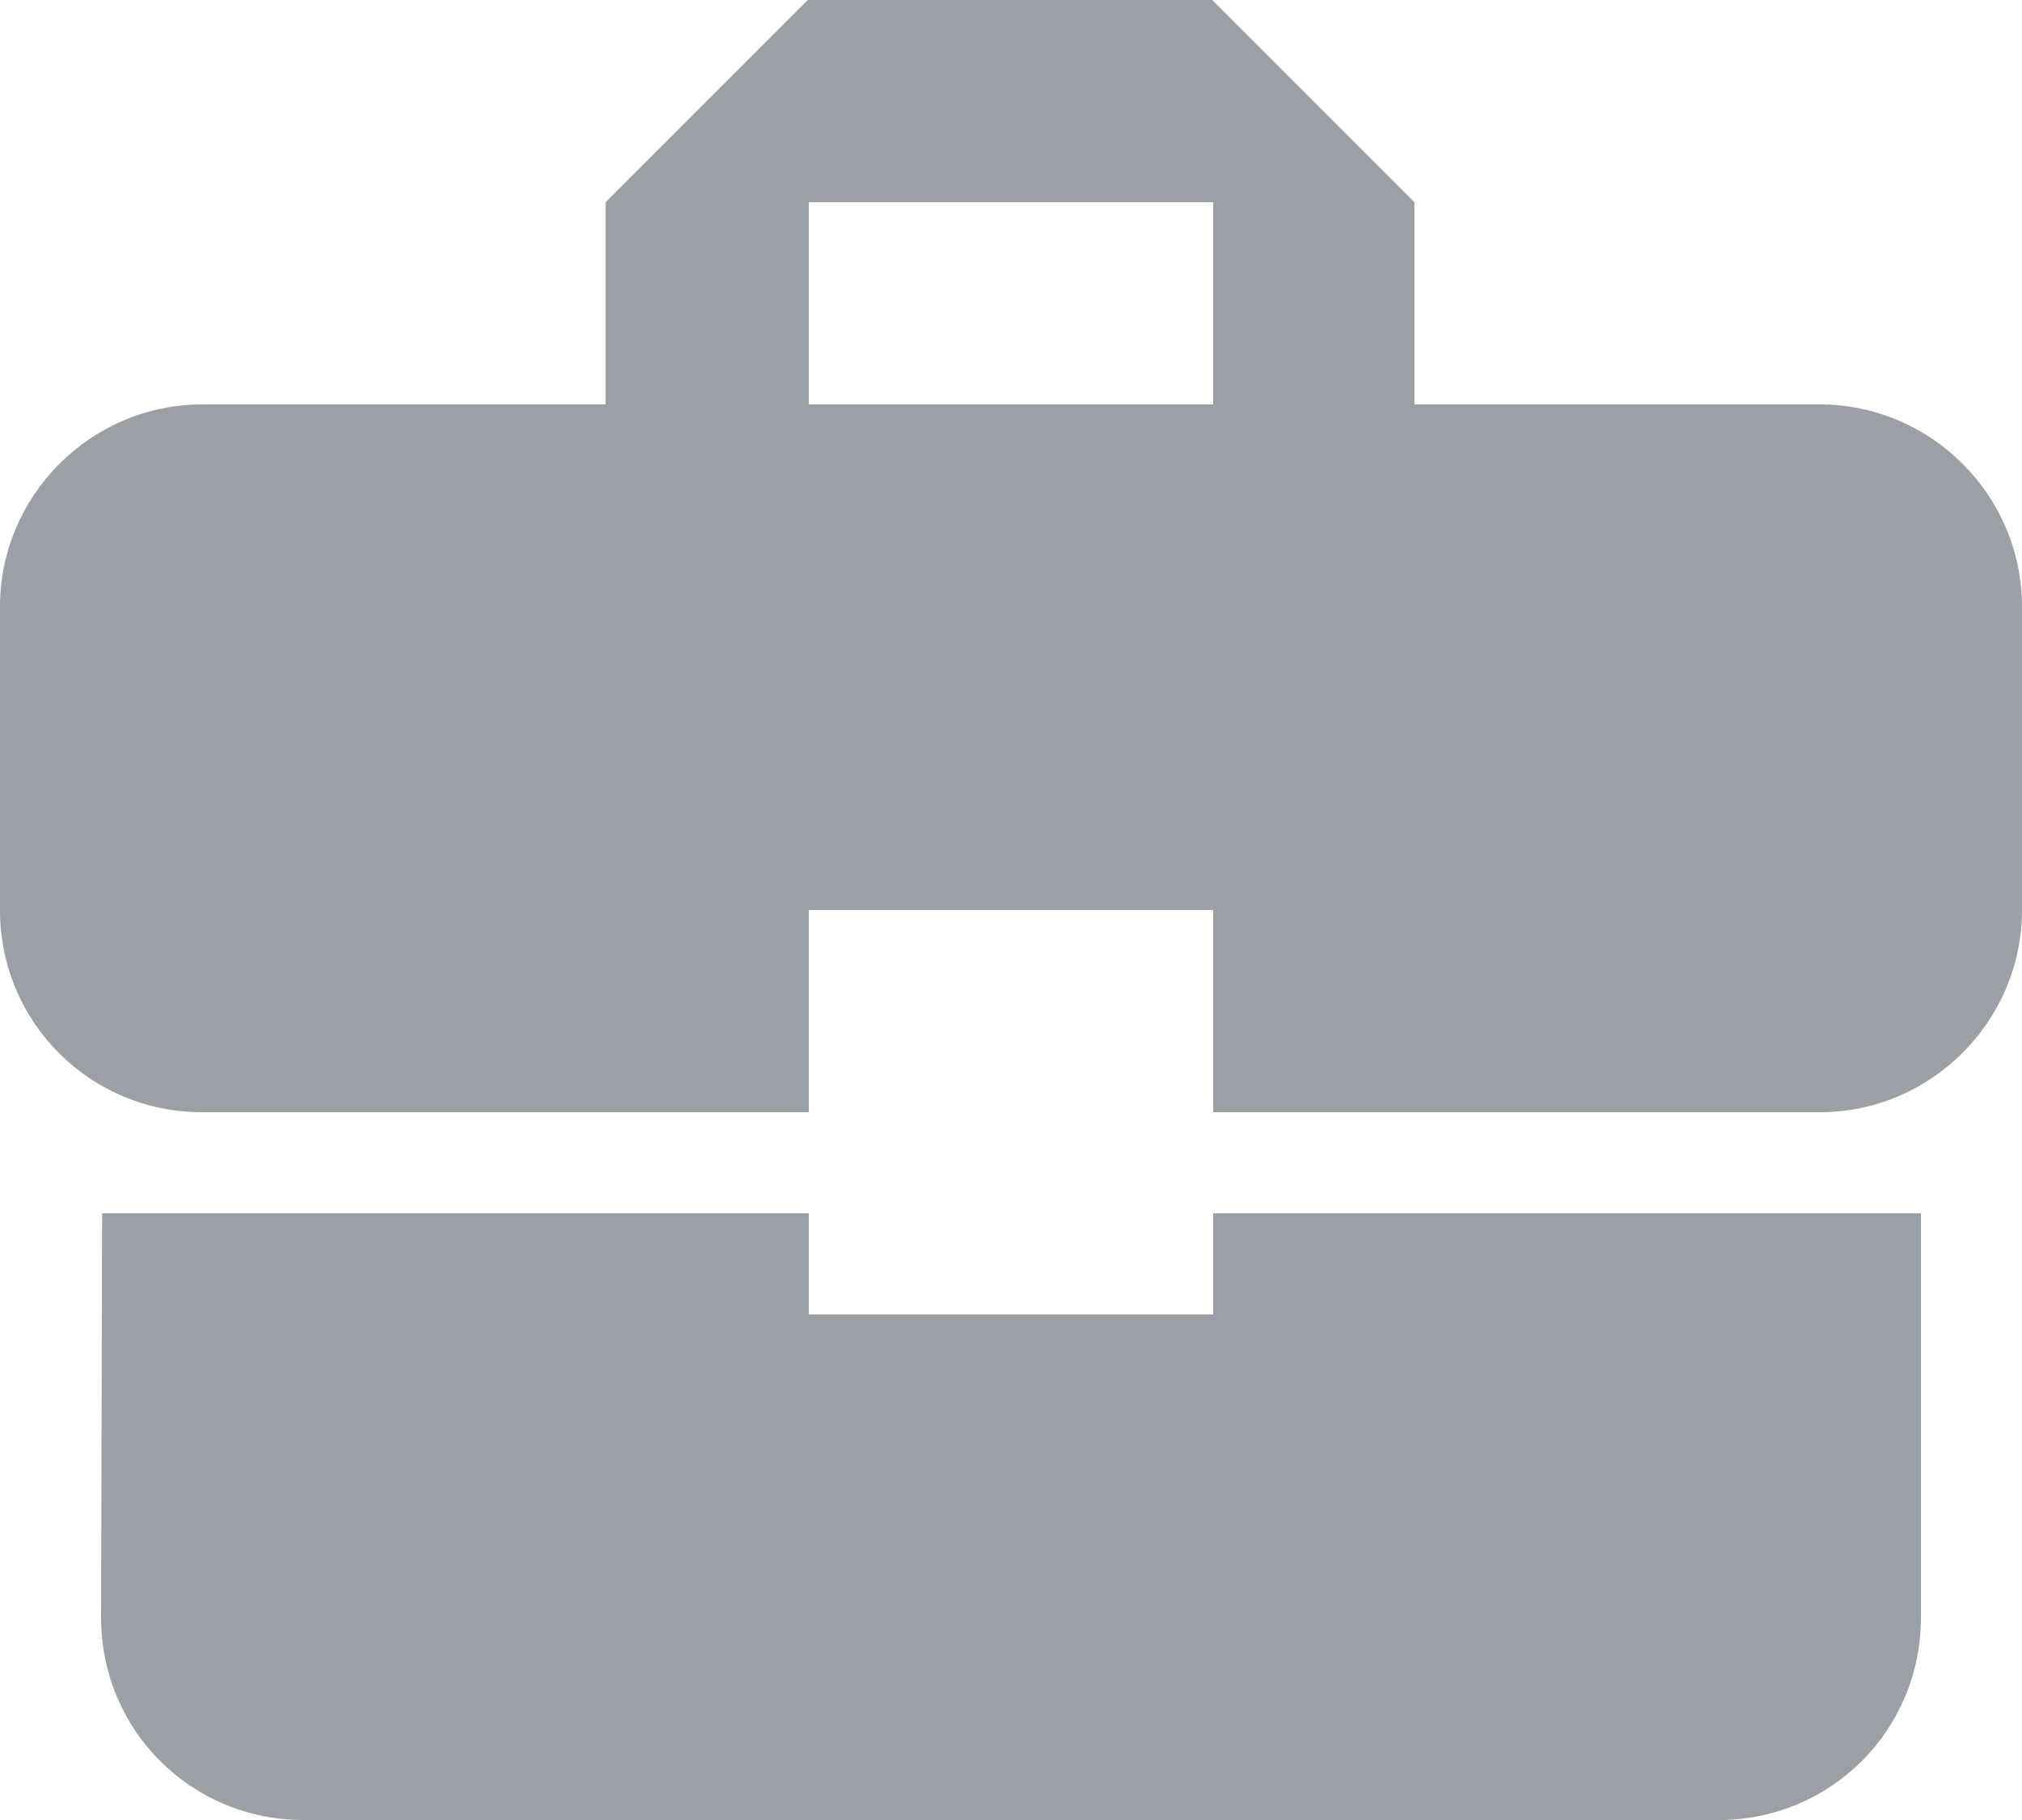
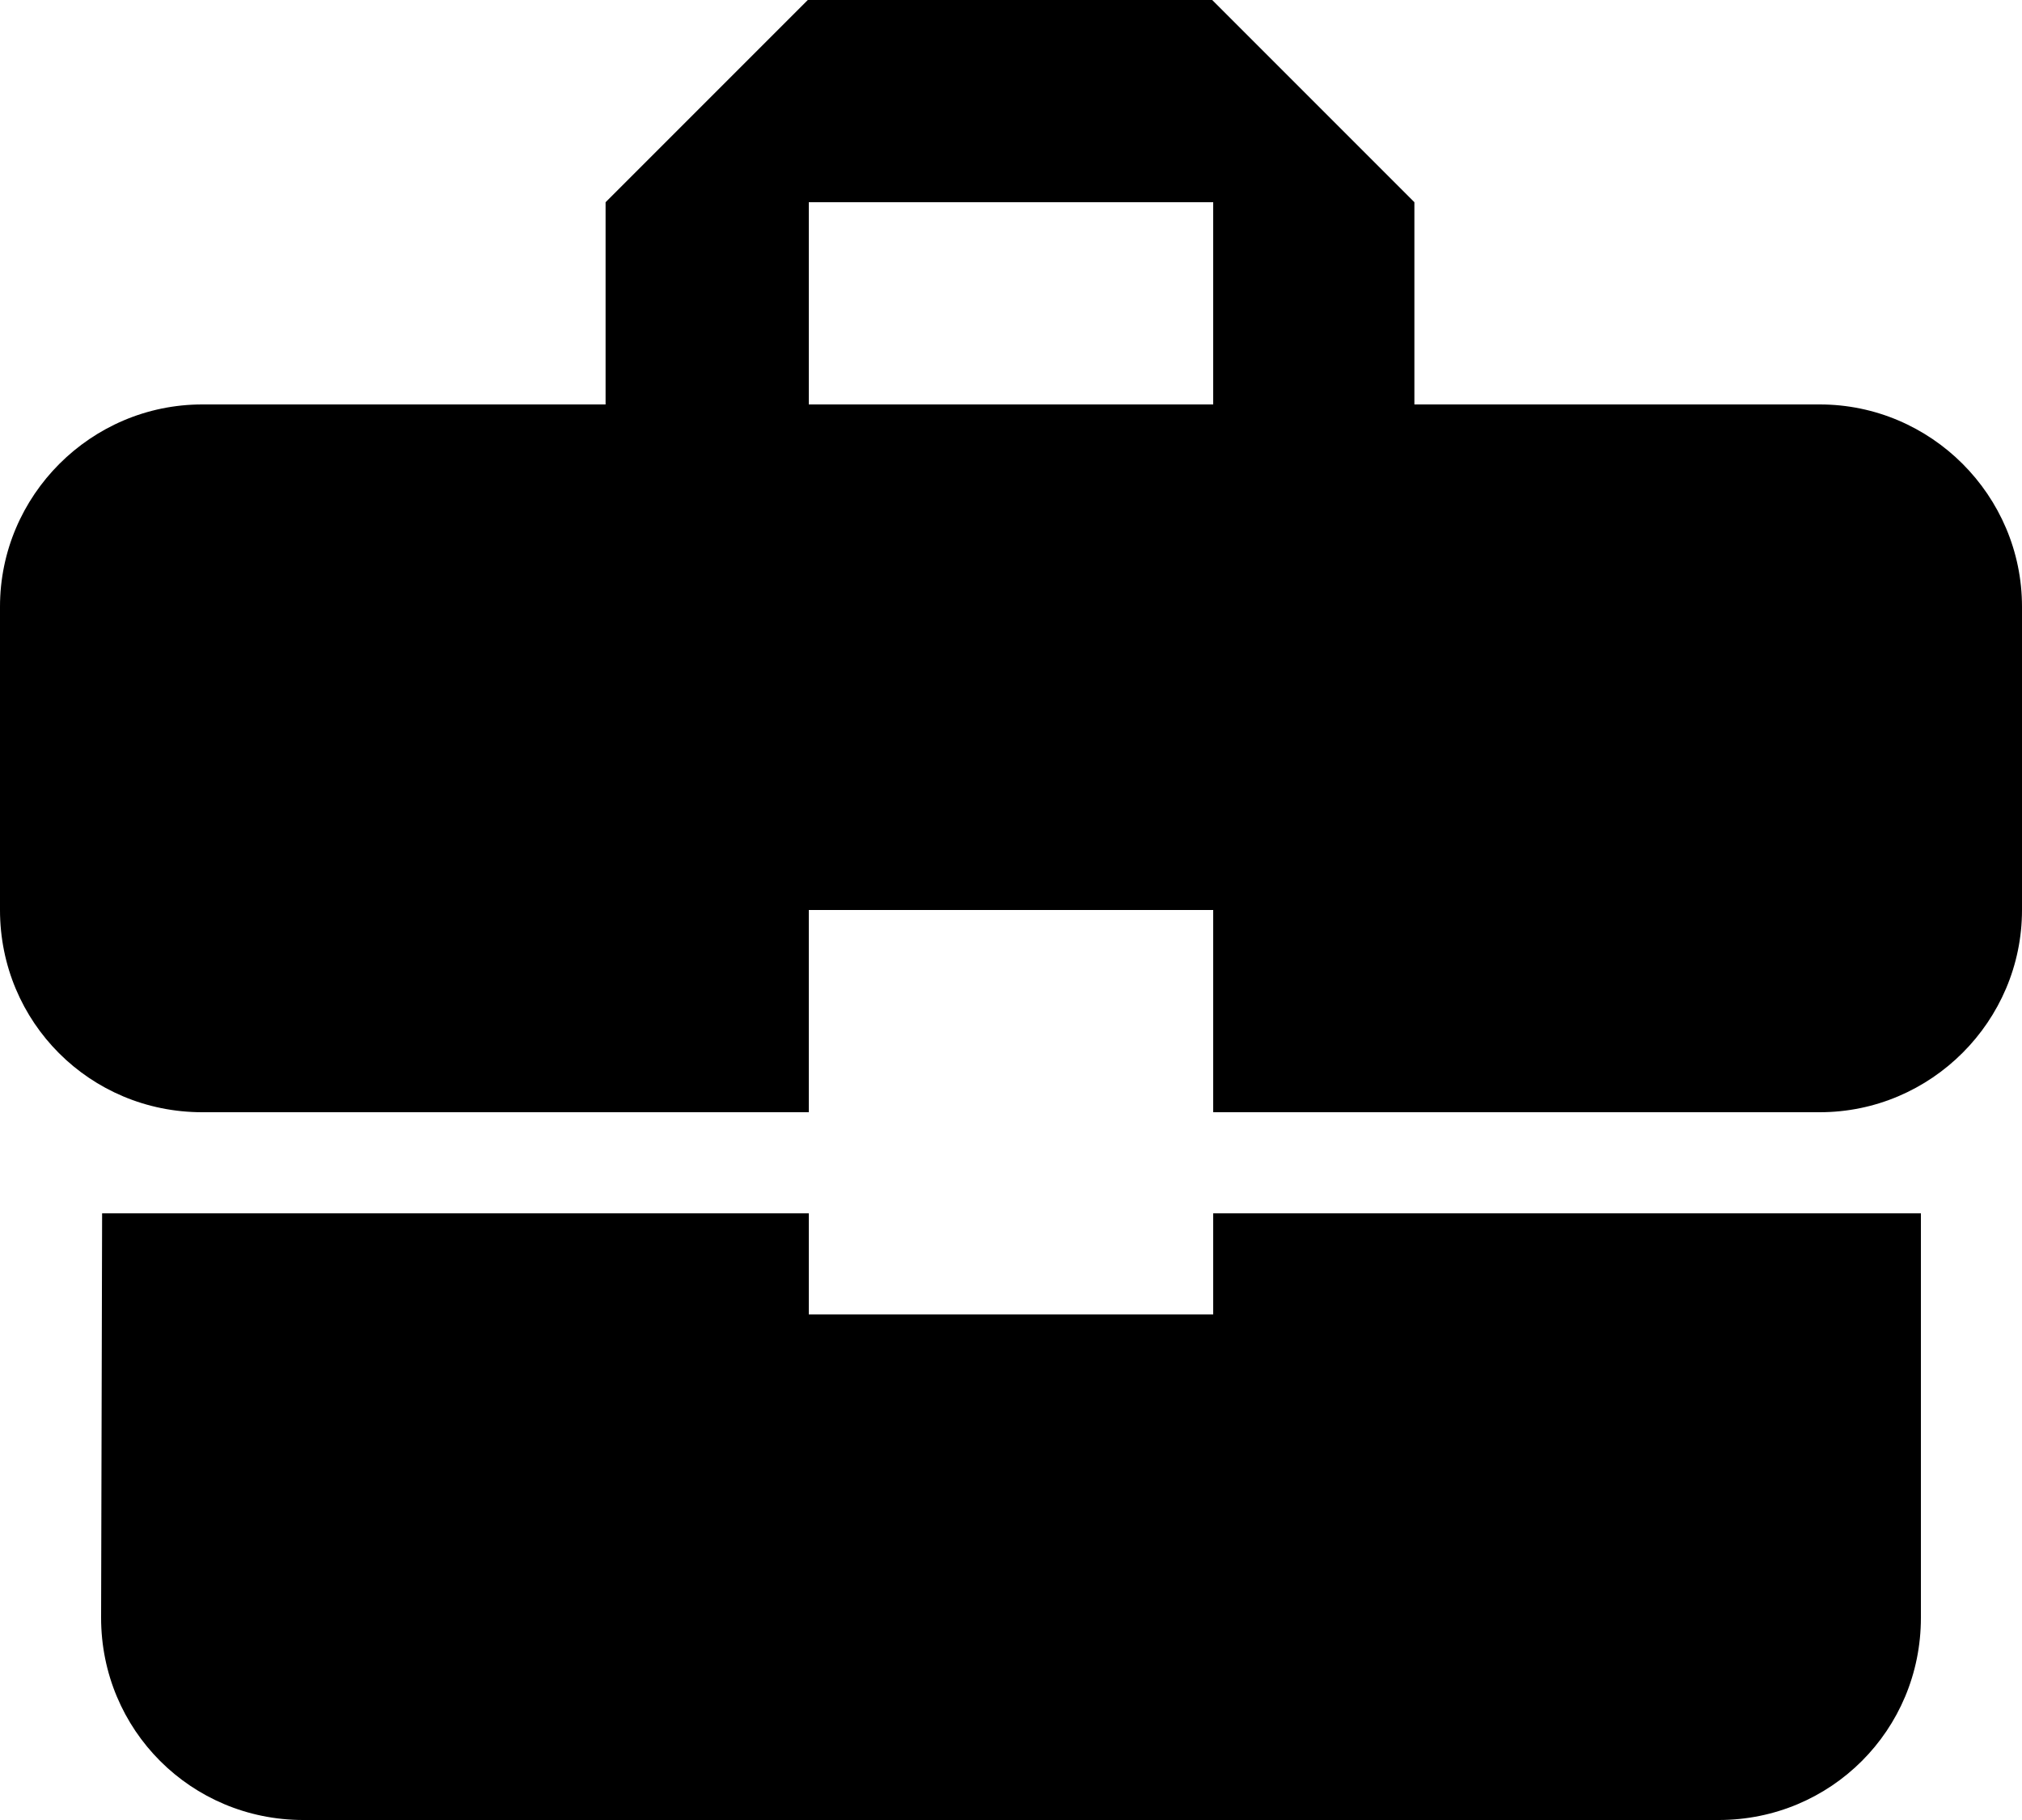
<svg xmlns="http://www.w3.org/2000/svg" viewBox="0 0 20 18">
-   <g fill="none" fill-rule="evenodd">
-     <path d="M-2-3h24v24H-2V-3zM8 2h4v2H8V2zm0 0h4v2H8V2z" />
-     <path d="M8 13v-1H1.01L1 16c0 1.11.89 2 2 2h14c1.11 0 2-.89 2-2v-4h-7v1H8zm10-9h-4.01V2l-2-2h-4l-2 2v2H2C.9 4 0 4.9 0 6v3c0 1.11.89 2 2 2h6V9h4v2h6c1.1 0 2-.9 2-2V6c0-1.1-.9-2-2-2zm-6 0H8V2h4v2z" fill="#9AA0A6" />
-   </g>
+   <path d="M8 13v-1H1.01L1 16c0 1.11.89 2 2 2h14c1.11 0 2-.89 2-2v-4h-7v1H8zm10-9h-4.01V2l-2-2h-4l-2 2v2H2C.9 4 0 4.9 0 6v3c0 1.11.89 2 2 2h6V9h4v2h6c1.1 0 2-.9 2-2V6c0-1.1-.9-2-2-2zm-6 0H8V2h4v2z" fill="" />
</svg>
